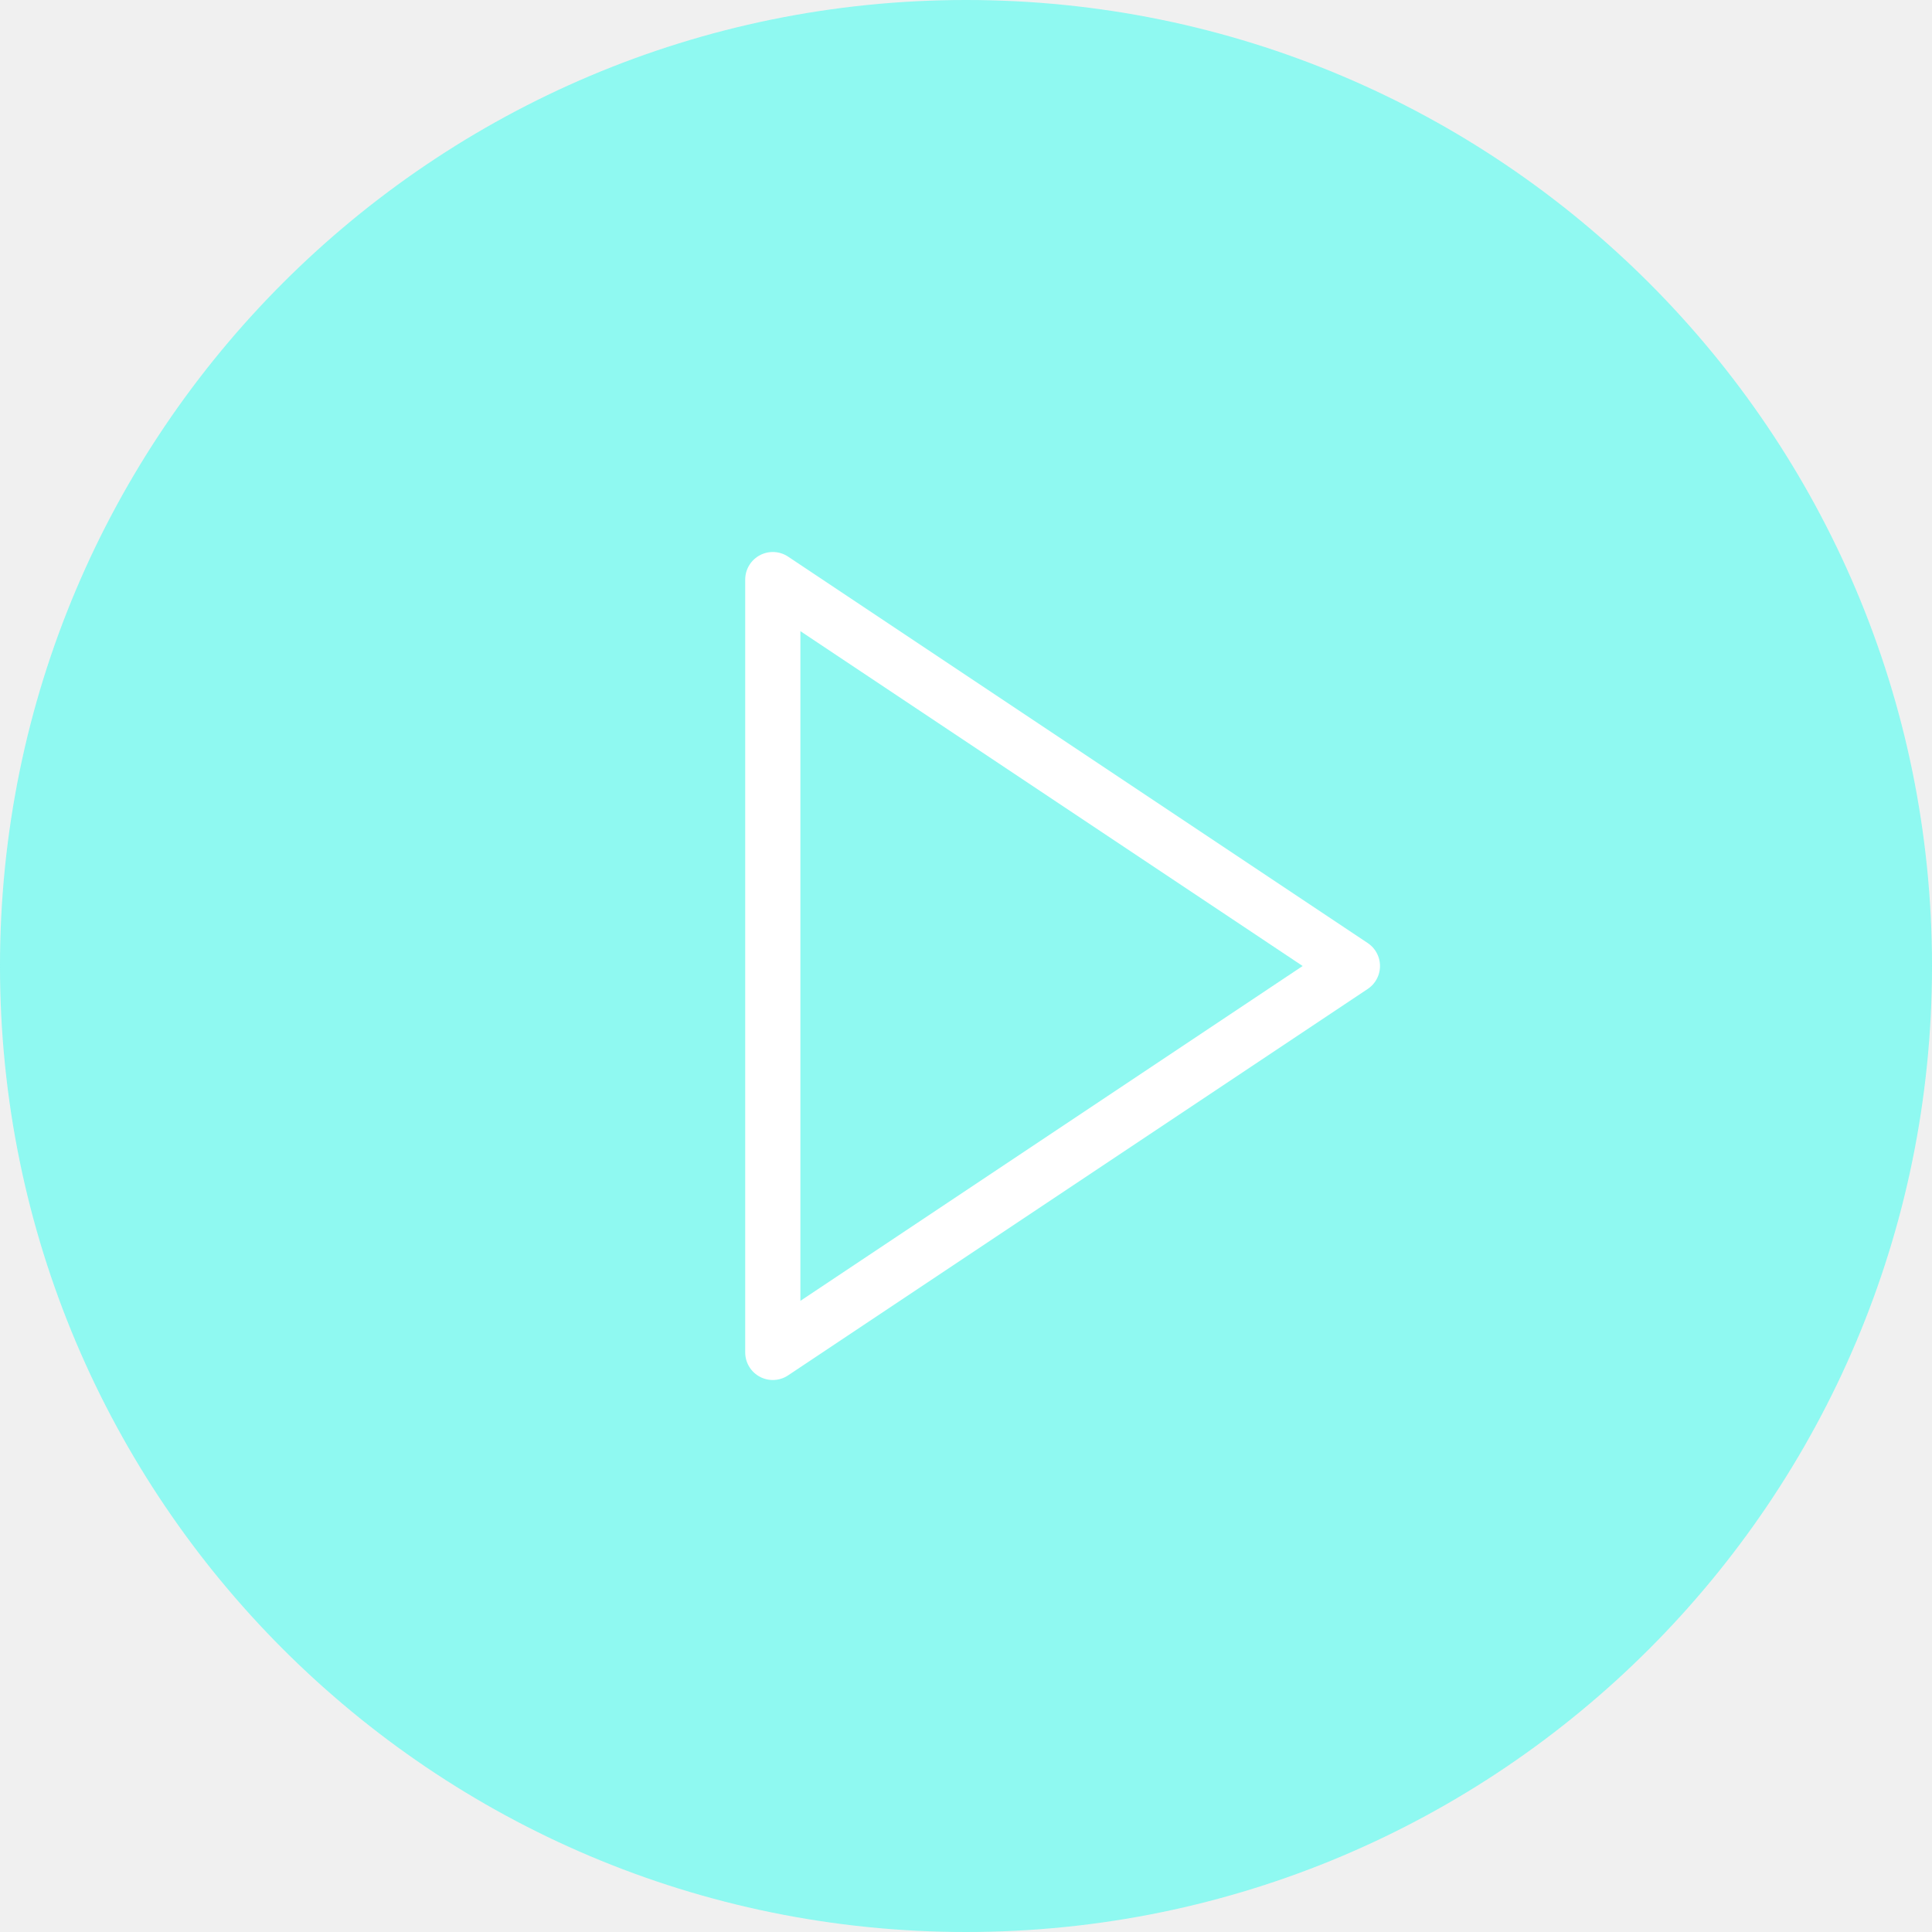
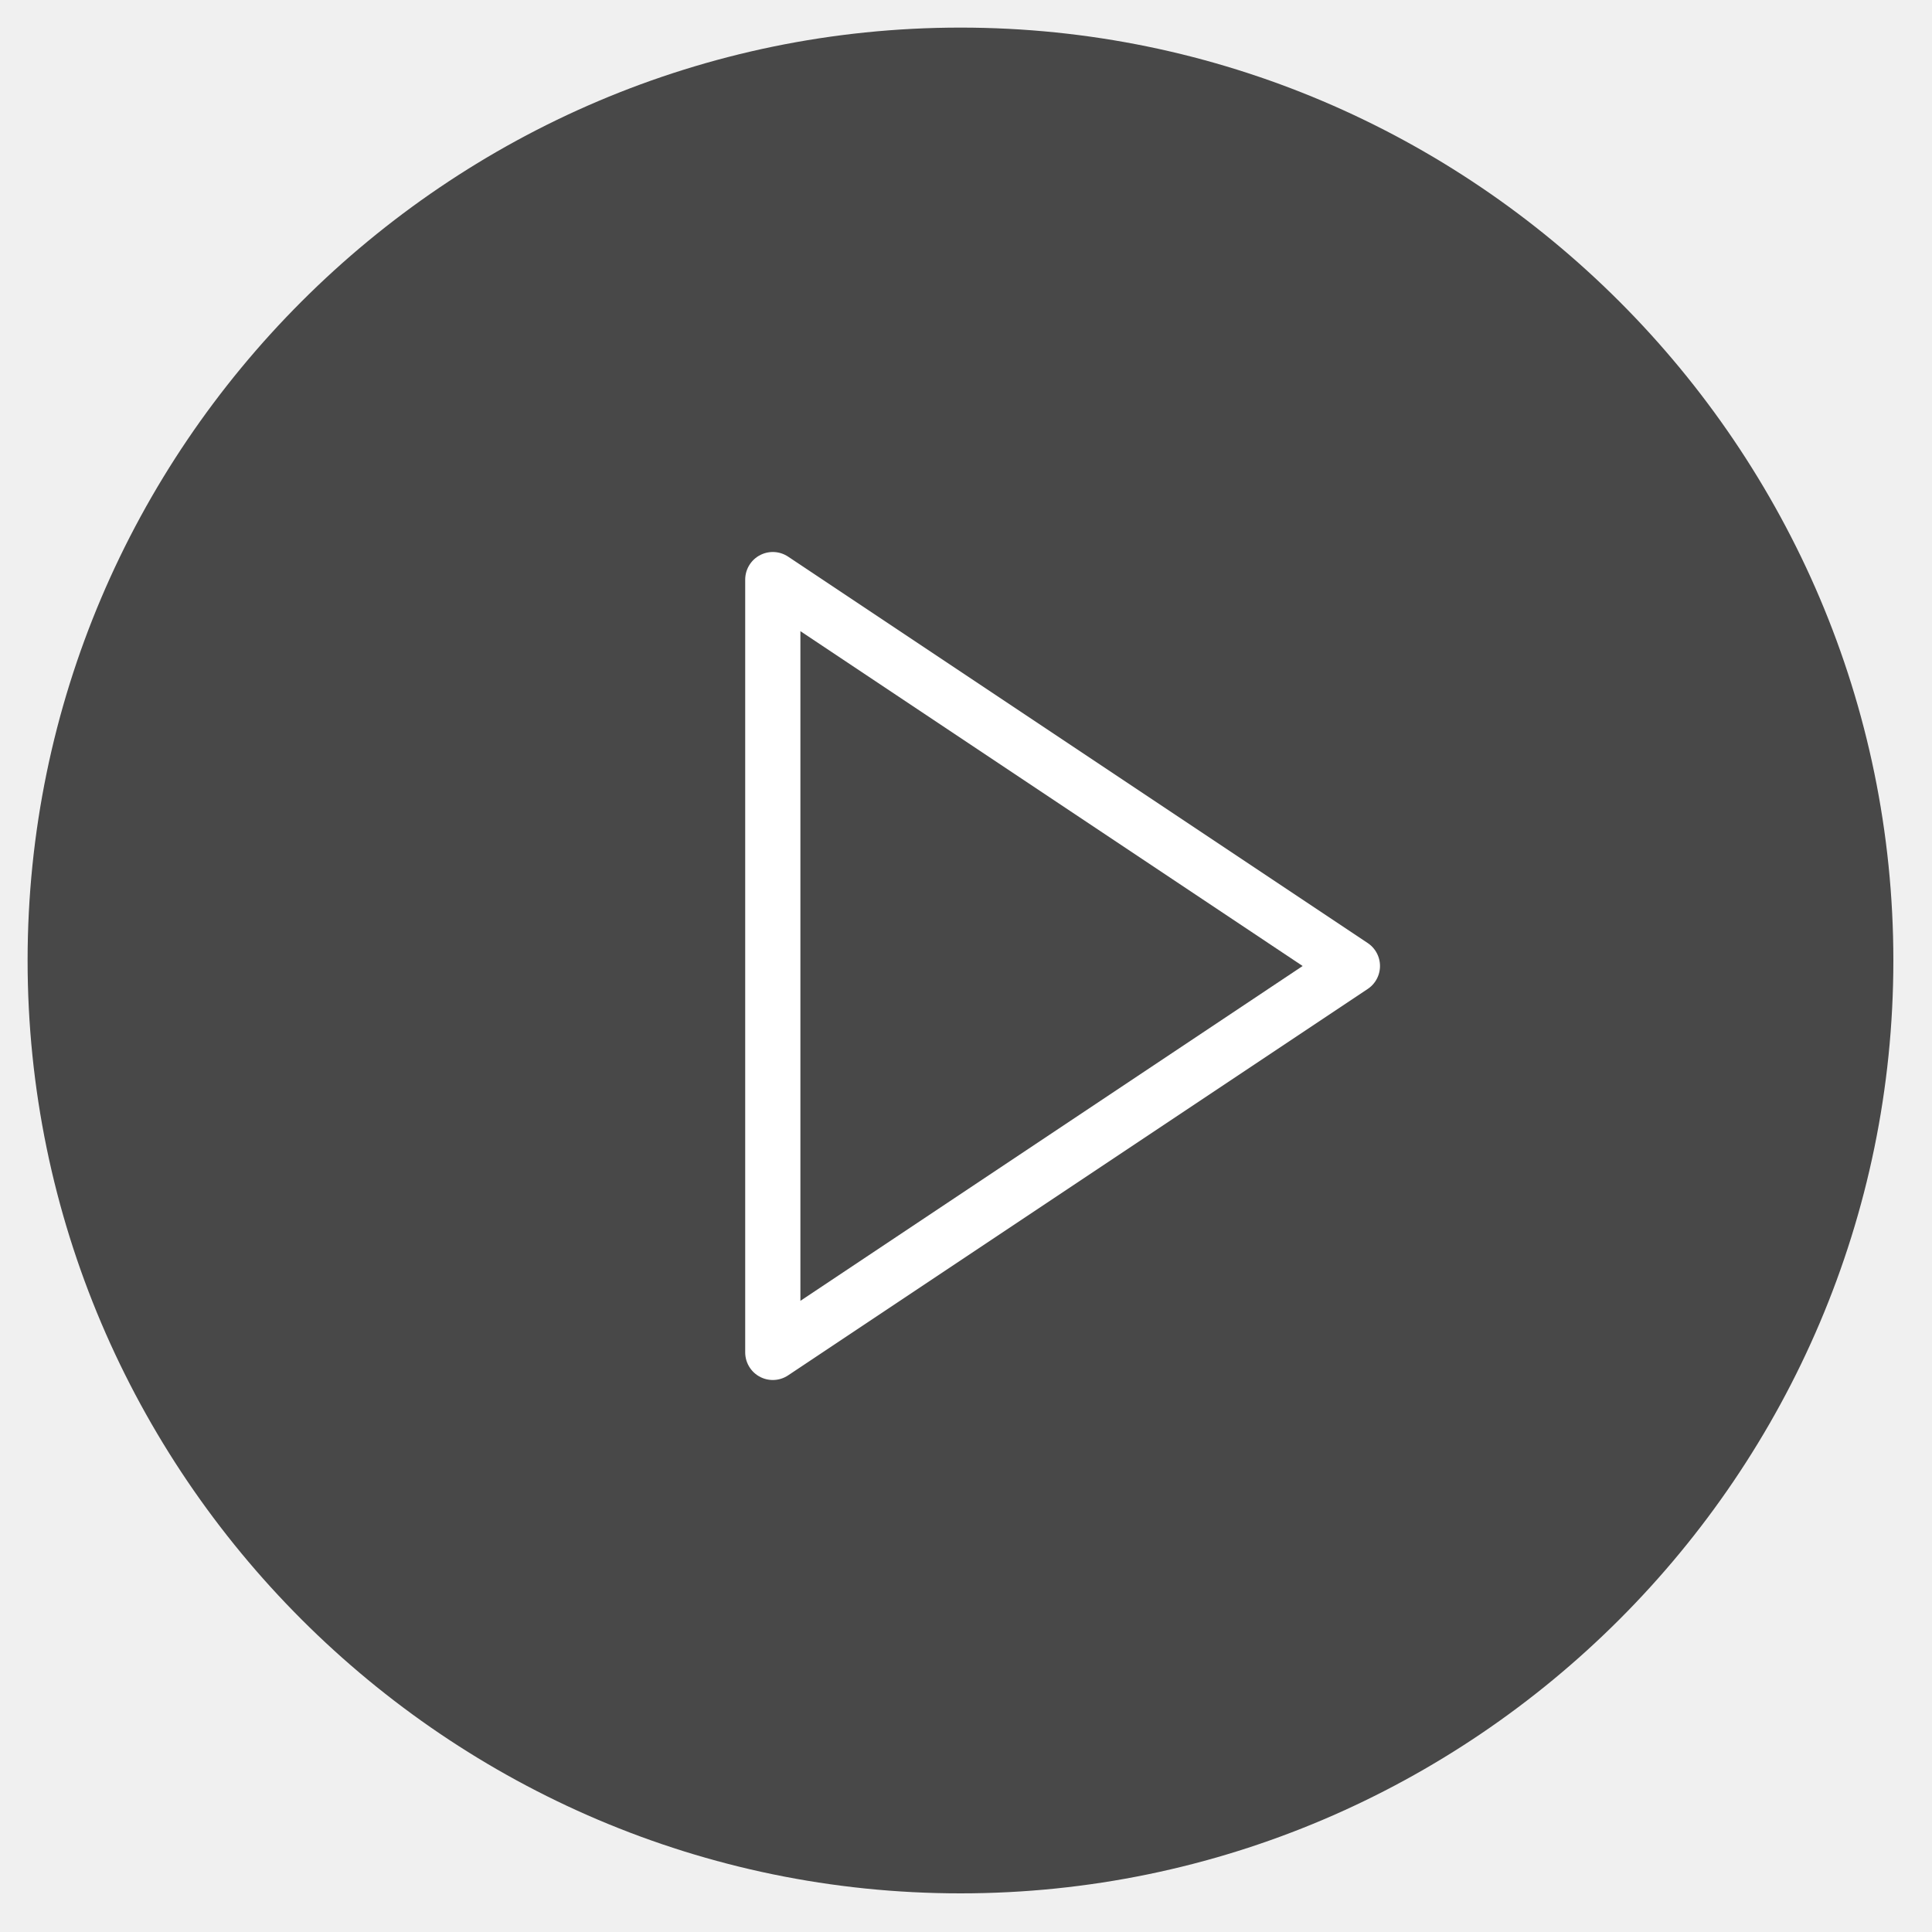
- <svg xmlns="http://www.w3.org/2000/svg" width="70" height="70" viewBox="0 0 70 70" fill="none">
-   <path d="M35 70C54.33 70 70 54.33 70 35C70 15.67 54.33 0 35 0C15.67 0 0 15.67 0 35C0 54.33 15.67 70 35 70Z" fill="#66FCF1" fill-opacity="0.7" />
-   <path d="M28 21L49 35L28 49V21Z" stroke="white" stroke-width="2" stroke-linecap="round" stroke-linejoin="round" />
+ <svg xmlns="http://www.w3.org/2000/svg" version="1.1" id="Layer_1" x="0px" y="0px" viewBox="0 0 70 70" style="enable-background:new 0 0 70 70;" xml:space="preserve">
+   <style type="text/css">
+ 	.st0{fill-opacity:0.7;enable-background:new    ;}
+ 	.st1{fill:none;stroke:#FFFFFF;stroke-width:2;stroke-linecap:round;stroke-linejoin:round;}
+ </style>
+   <path class="st0" d="M34.8,68.6c18.6,0,33.8-15.2,33.8-33.8S53.4,1,34.8,1S1,16.2,1,34.8S16.2,68.6,34.8,68.6z" />
+   <path class="st1" d="M28,21l21,14L28,49V21z" />
</svg>
